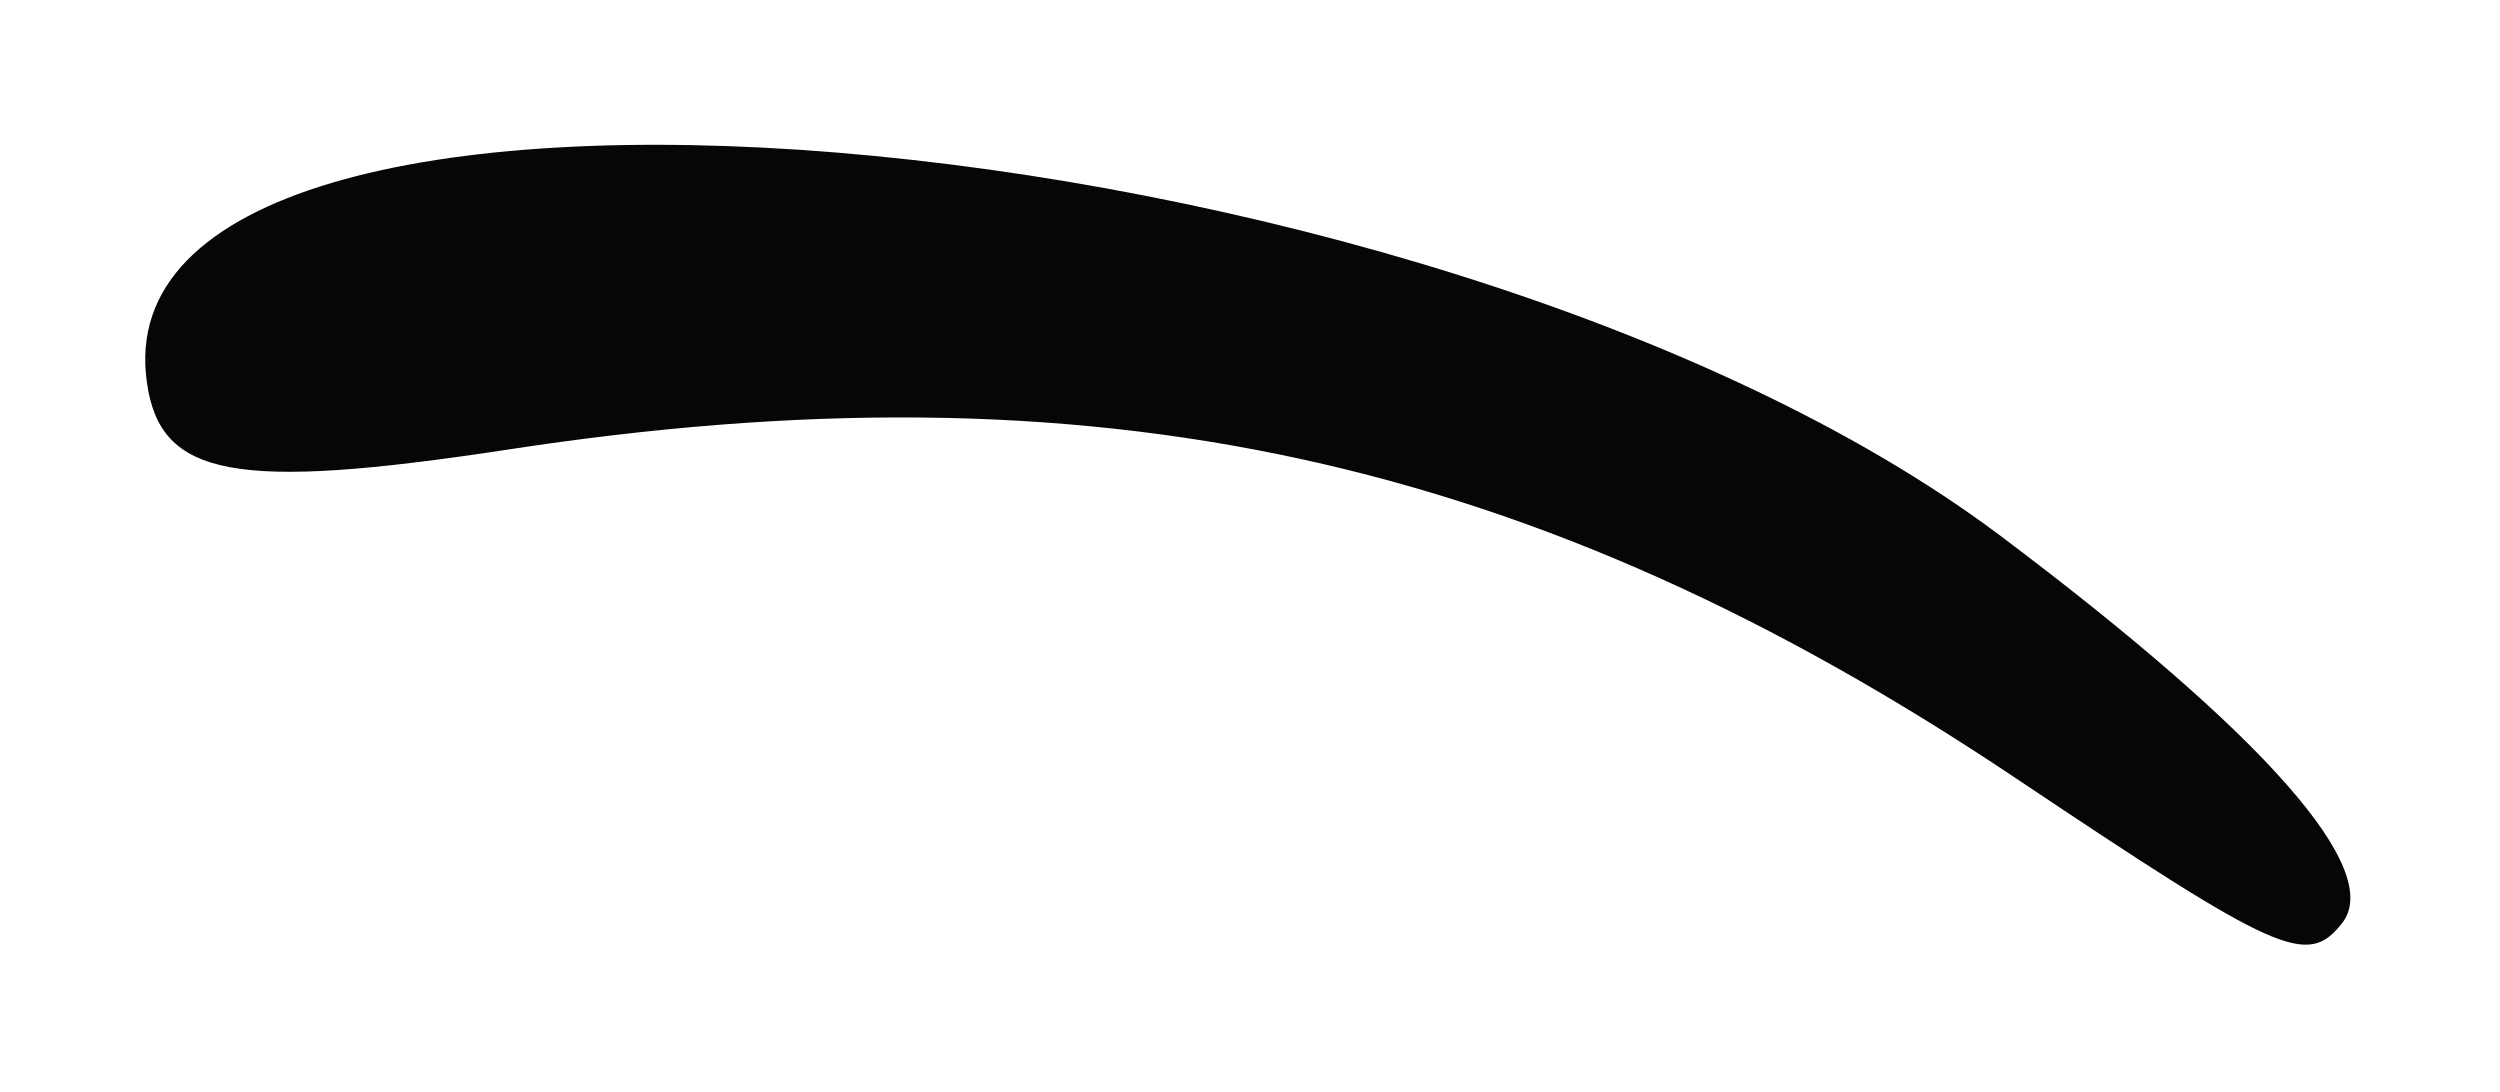
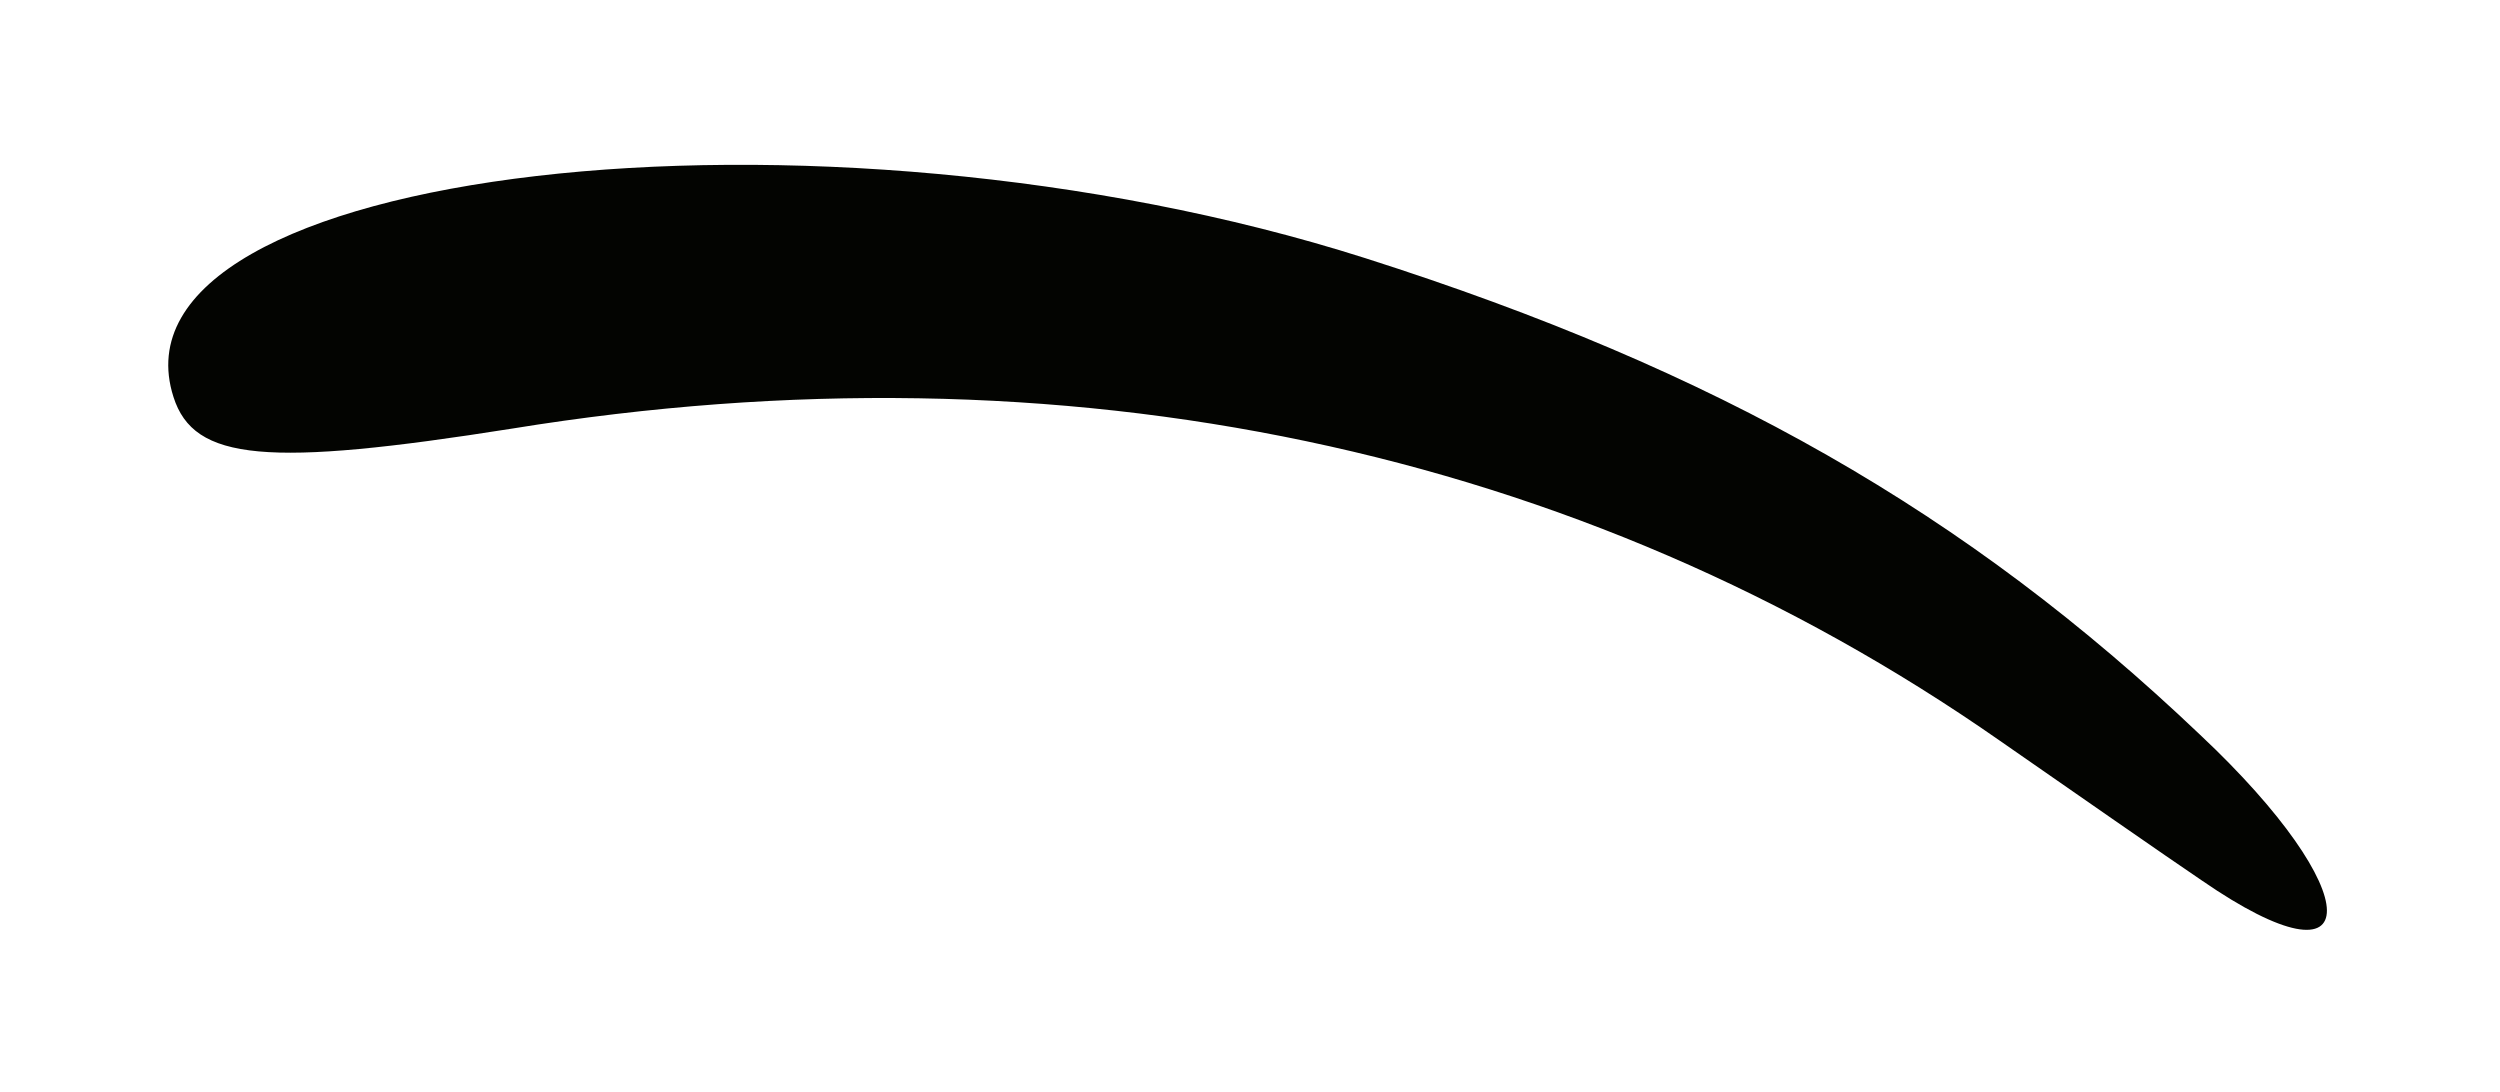
<svg xmlns="http://www.w3.org/2000/svg" viewBox="1332 859 245 107">
-   <path fill="#060606" fill-rule="evenodd" d="M1529.6,935.3C1482.3,903.6 1439.2,894.2 1381.5,903.1C1355.1,907.1 1347.7,905.8 1346.4,896.5C1340.9,858.6 1471.6,869.3 1527.9,911.4C1554.0,931.0 1565.7,944.3 1561.5,949.5C1558.1,953.8 1555.3,952.5 1529.6,935.3Z" />
+   <path fill="#030401" fill-rule="evenodd" d="M1547.8,945.3C1544.1,942.8 1535.2,936.6 1528.0,931.6C1486.9,902.9 1436.4,892.2 1382.2,901.0C1358.2,904.8 1351.0,904.2 1349.0,897.9C1341.8,875.4 1412.1,867.2 1465.8,884.3C1500.3,895.3 1524.7,909.2 1547.6,931.0C1564.1,946.5 1564.2,956.6 1547.8,945.3Z" />
</svg>
